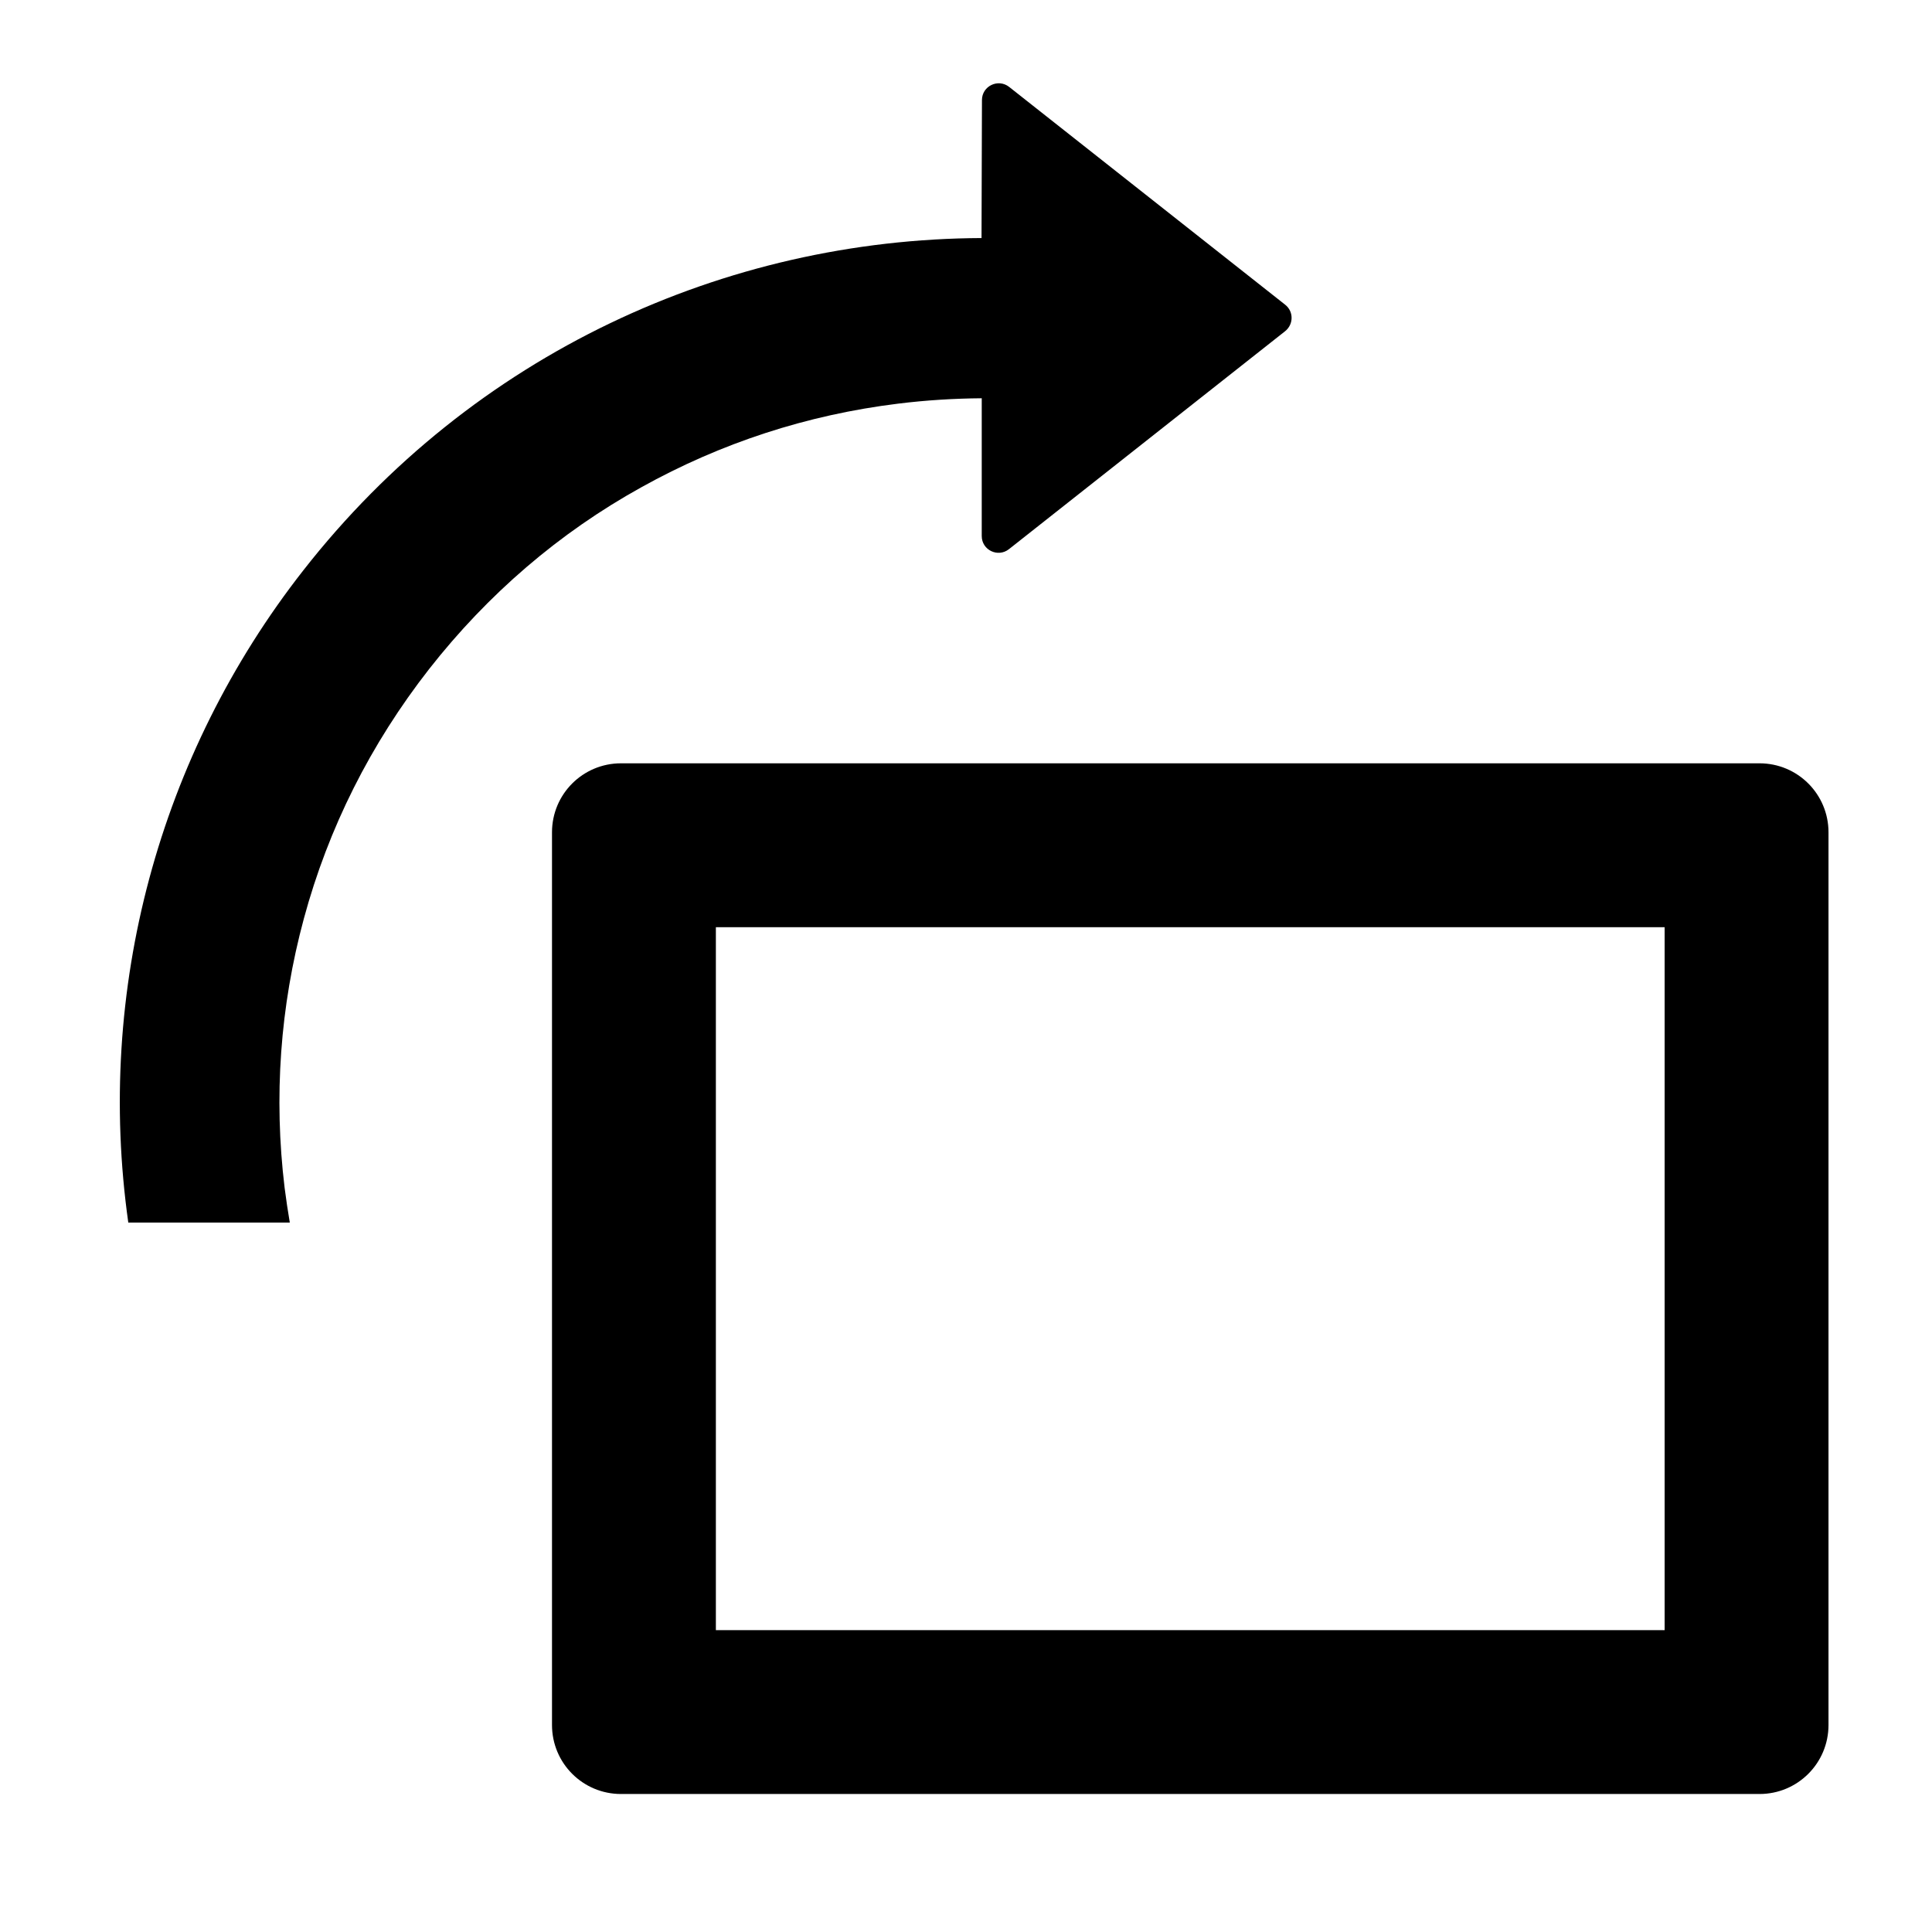
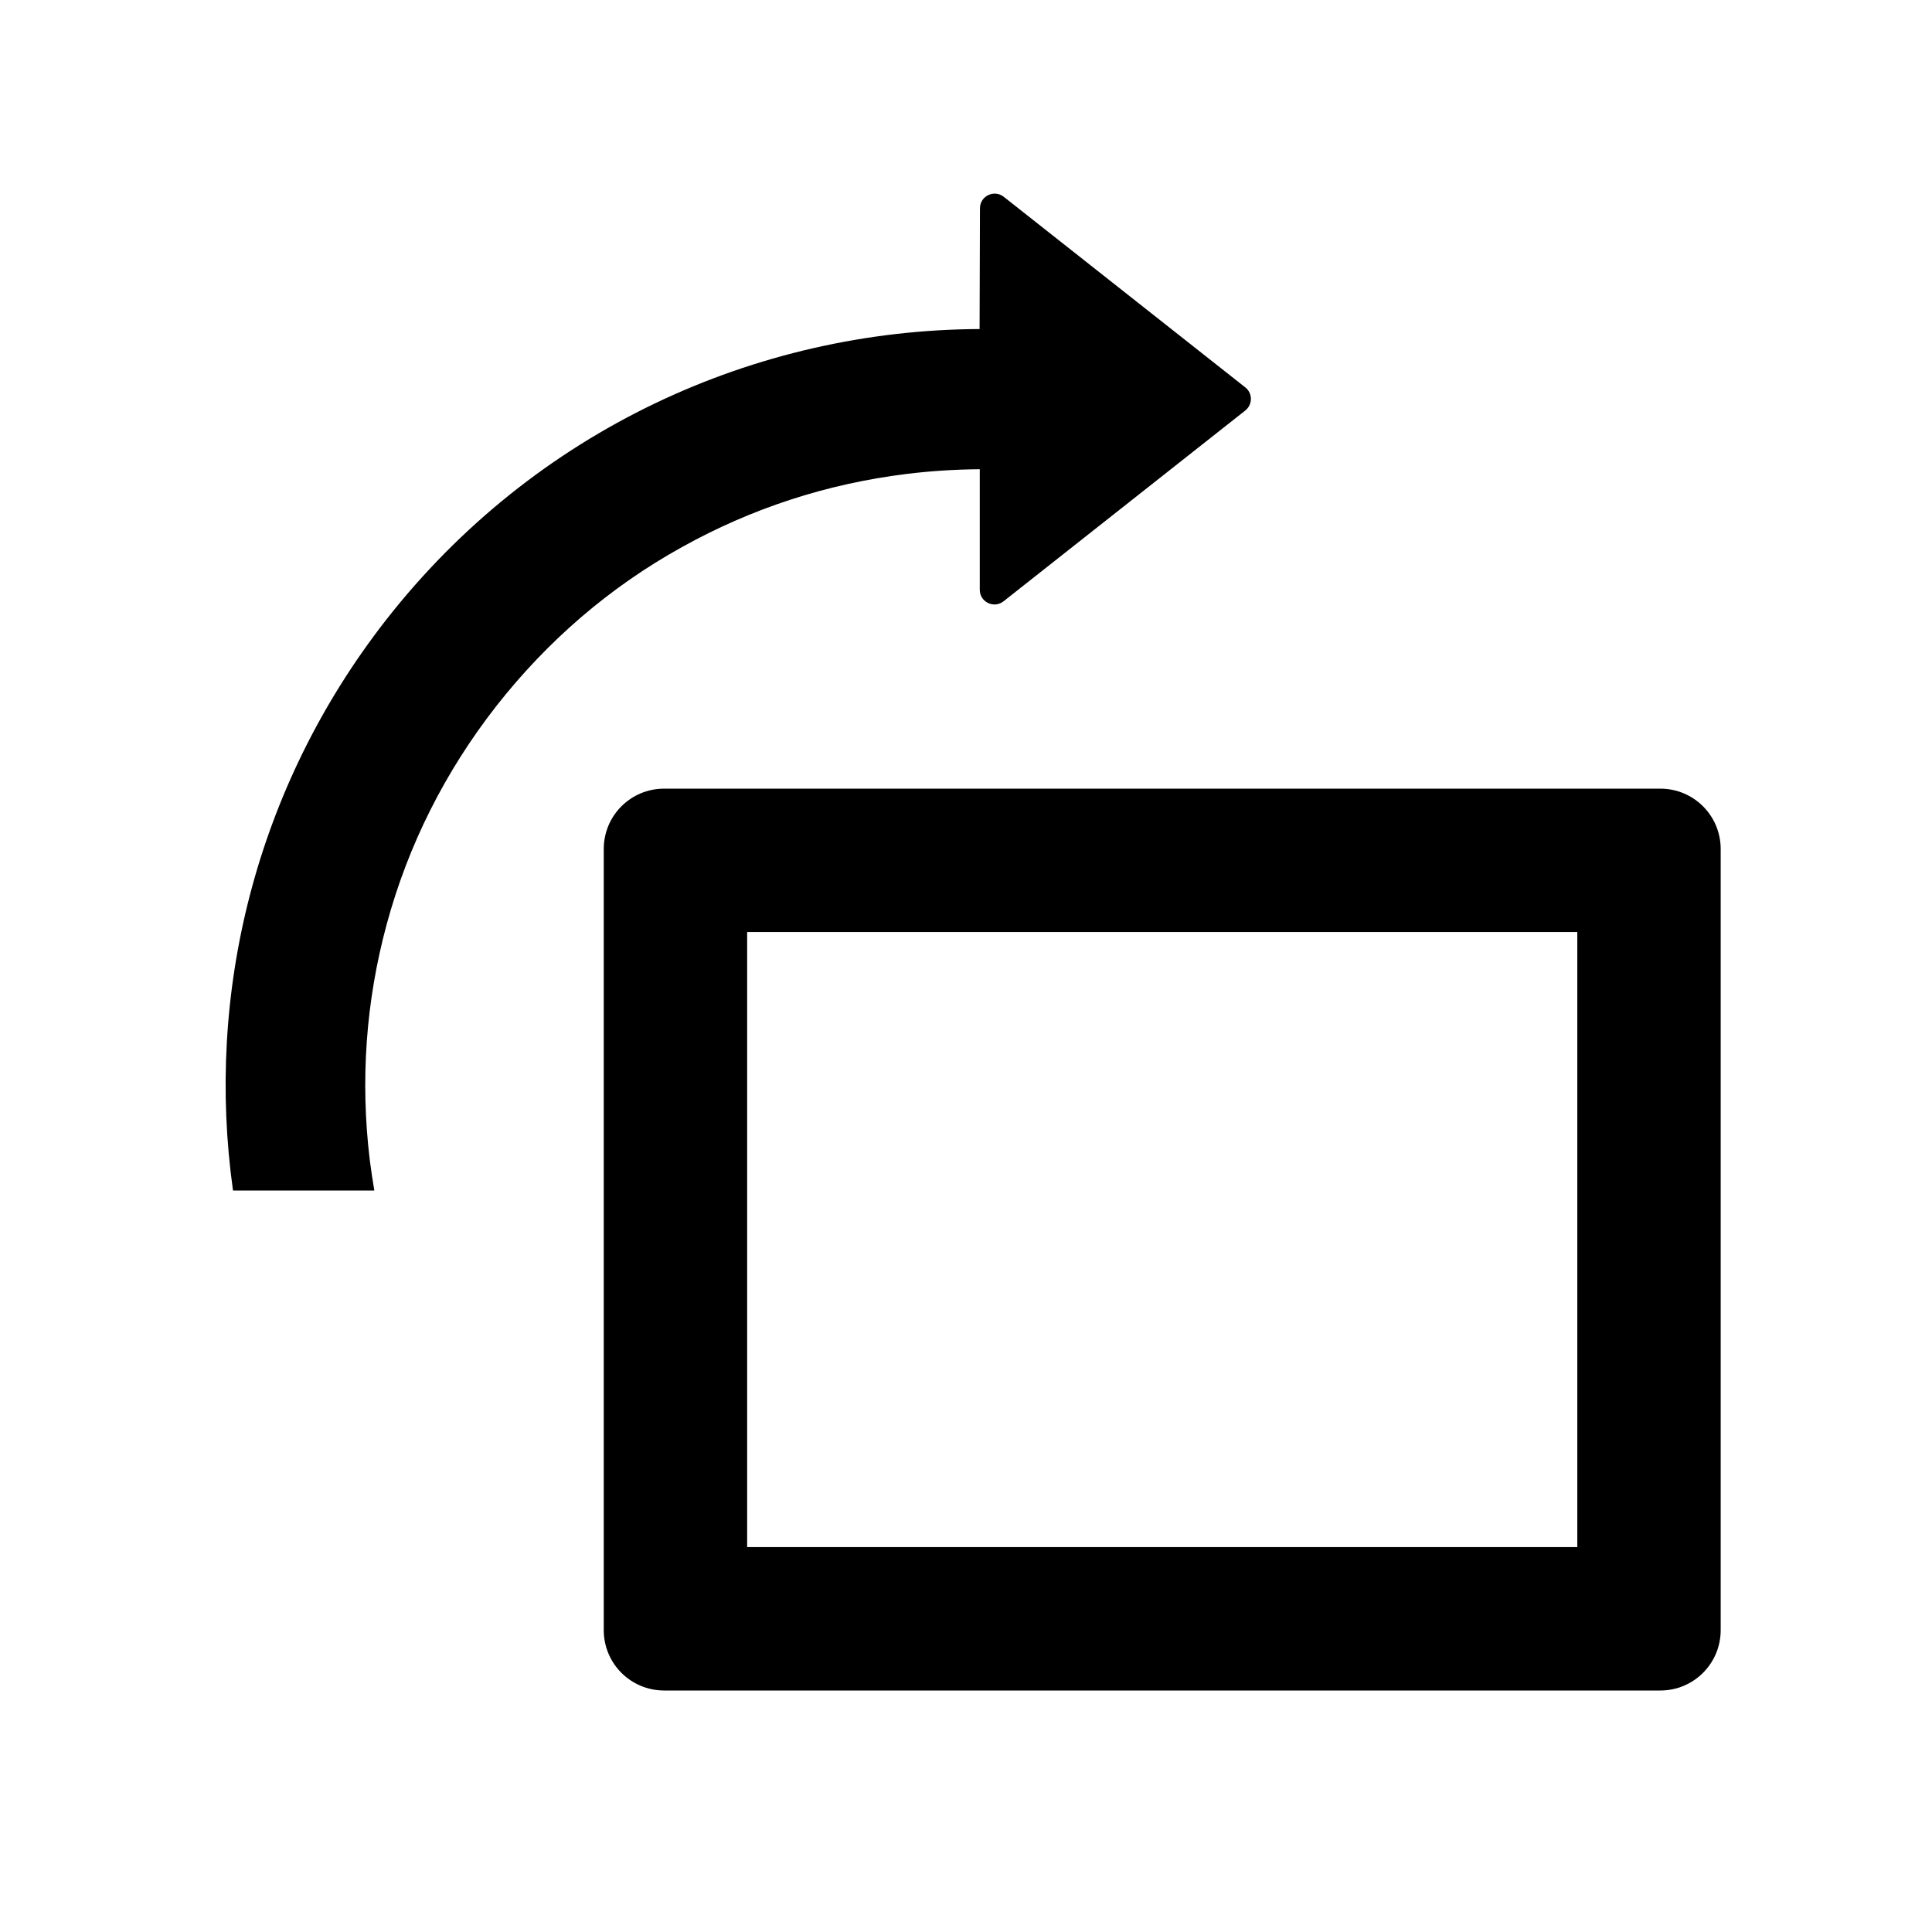
- <svg viewBox="64 64 896 896" focusable="false" width="1em" height="1em" fill="currentColor">
-   <path d="M480.5 251.2c13-1.6 25.9-2.4 38.8-2.5v63.9c0 6.5 7.5 10.1 12.6 6.1L660 217.6c4-3.2 4-9.2 0-12.3l-128-101c-5.1-4-12.6-.4-12.6 6.1l-.2 64c-118.6.5-235.8 53.4-314.6 154.2A399.75 399.75 0 00123.5 631h74.9c-.9-5.3-1.7-10.7-2.4-16.1-5.1-42.1-2.1-84.1 8.9-124.8 11.4-42.2 31-81.1 58.1-115.8 27.2-34.7 60.3-63.2 98.4-84.3 37-20.6 76.9-33.6 119.1-38.8z" />
-   <path d="M880 418H352c-17.7 0-32 14.3-32 32v414c0 17.7 14.3 32 32 32h528c17.7 0 32-14.3 32-32V450c0-17.7-14.3-32-32-32zm-44 402H396V494h440v326z" />
+ <svg xmlns="http://www.w3.org/2000/svg" t="1569683458761" class="icon" viewBox="0 0 1024 1024" version="1.1" p-id="10582" width="200" height="200">
+   <path d="M480.5 251.2c13-1.6 25.9-2.4 38.8-2.5v63.9c0 6.5 7.5 10.1 12.6 6.1L660 217.6c4-3.2 4-9.2 0-12.3l-128-101c-5.1-4-12.6-0.4-12.6 6.1l-0.2 64c-118.6 0.5-235.8 53.4-314.6 154.2-69.6 89.2-95.7 198.6-81.1 302.4h74.9c-0.9-5.3-1.7-10.7-2.4-16.1-5.1-42.1-2.1-84.1 8.9-124.8 11.4-42.2 31-81.1 58.1-115.8 27.2-34.7 60.3-63.2 98.4-84.3 37-20.6 76.9-33.6 119.1-38.8z" p-id="10583" />
+   <path d="M880 418H352c-17.7 0-32 14.3-32 32v414c0 17.7 14.3 32 32 32h528c17.7 0 32-14.3 32-32V450c0-17.7-14.3-32-32-32z m-44 402H396V494h440v326z" p-id="10584" />
</svg>
